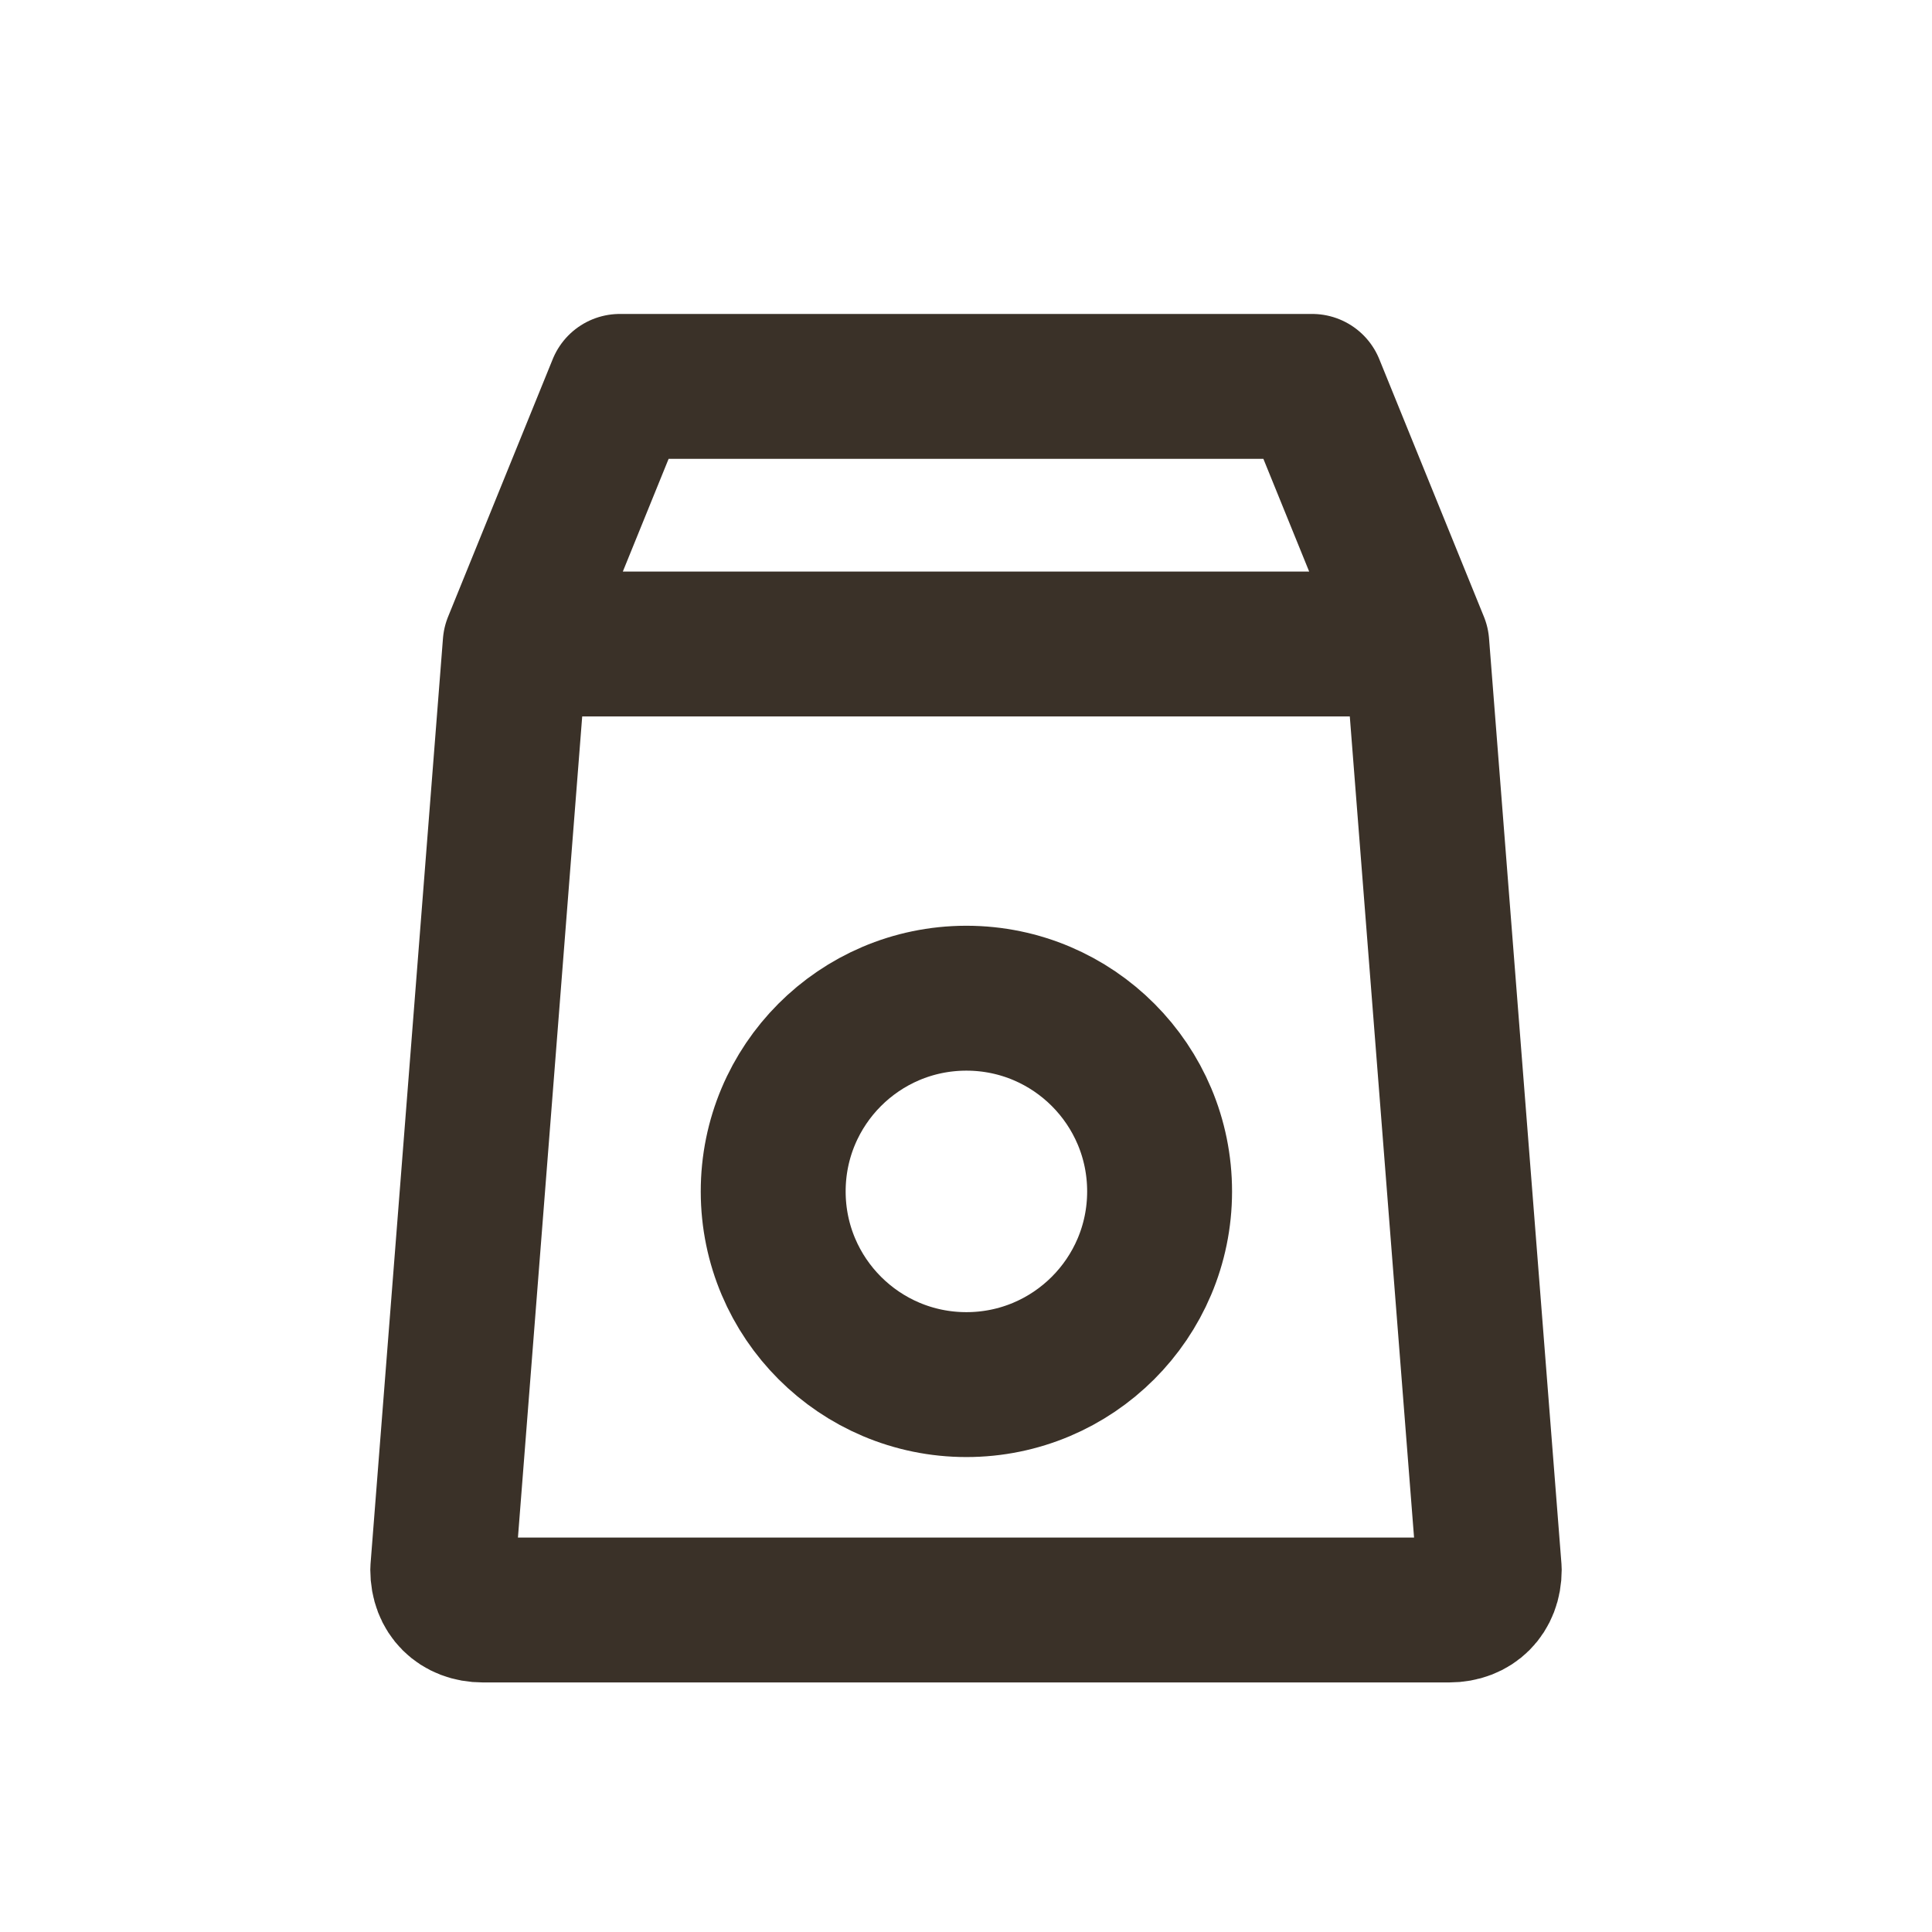
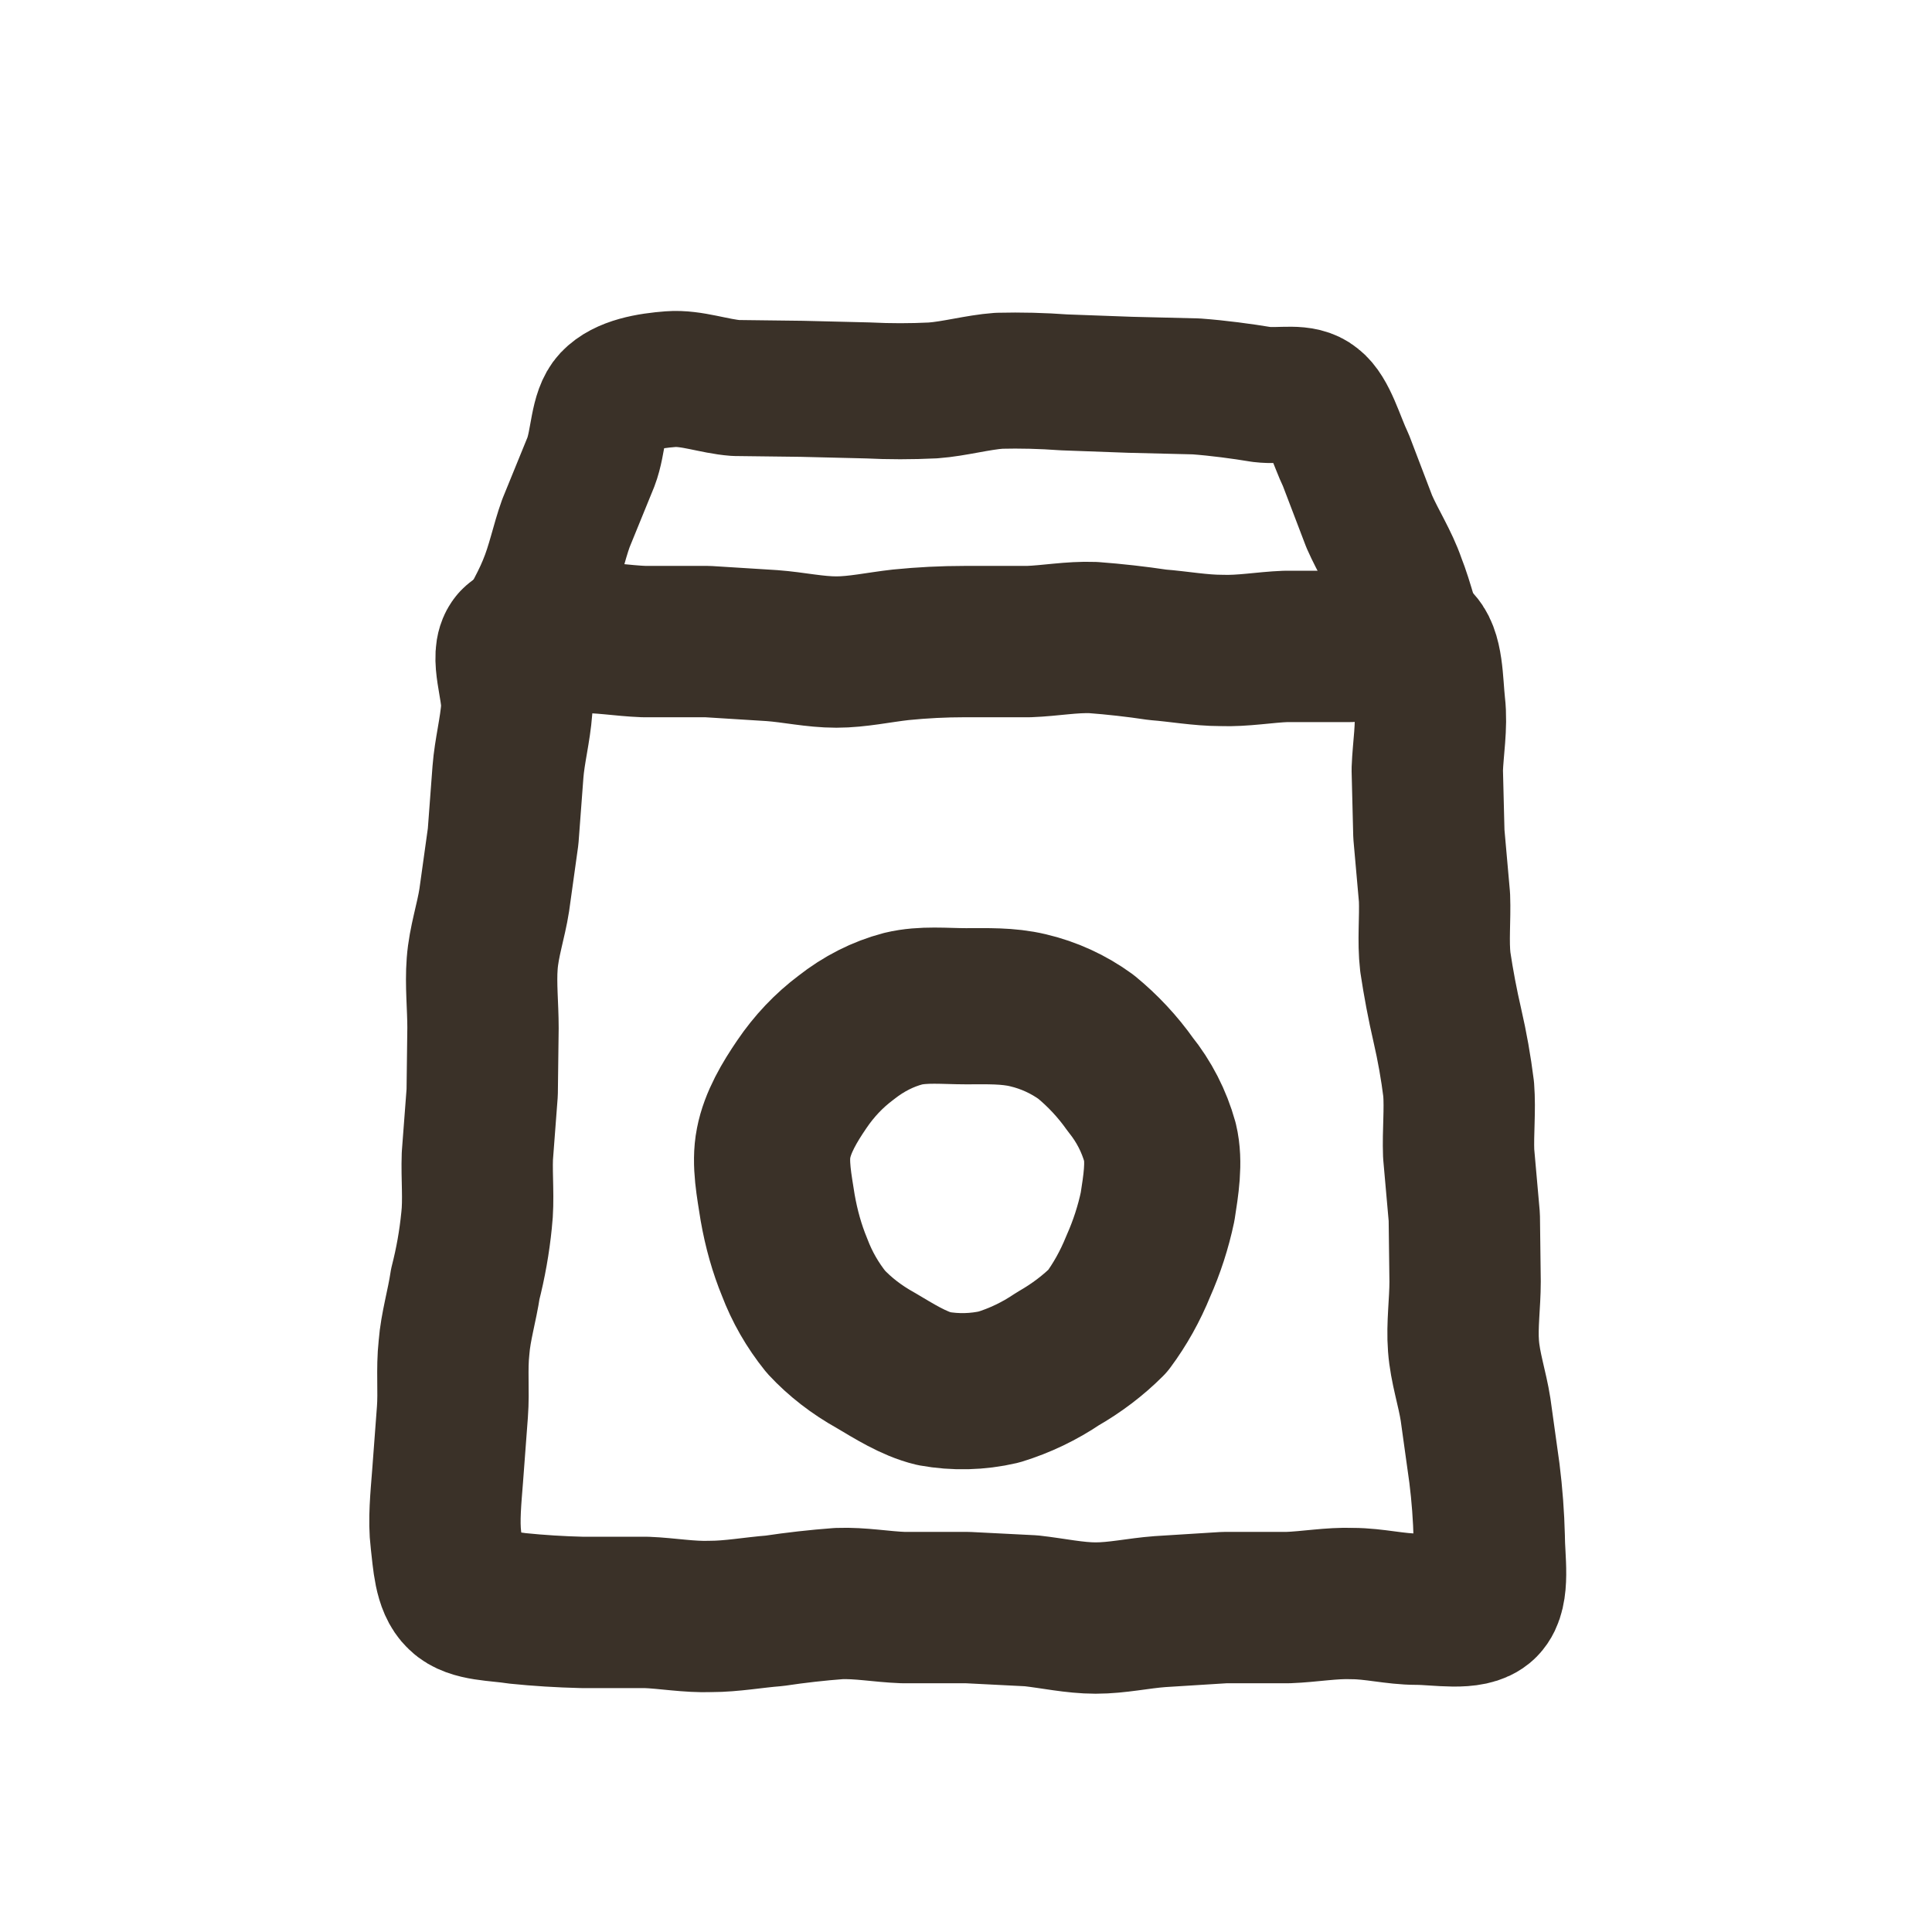
- <svg xmlns="http://www.w3.org/2000/svg" fill="none" stroke="#3a3128" stroke-linecap="round" stroke-linejoin="round" stroke-width="1.8" viewBox="0 0 24 24">
-   <path d="M6.4 8h11.2l.9 11.5c0 .3-.2.5-.5.5H6c-.3 0-.5-.2-.5-.5Zm0 0 1.3-3.2h8.6L17.6 8" />
-   <path d="M12 12.4a2.4 2.4 0 1 0 .01 0Z" />
+ <svg xmlns="http://www.w3.org/2000/svg" fill="none" stroke="#3a3128" stroke-linecap="round" stroke-linejoin="round" viewBox="0 0 24 24">
+   <path stroke-width="1.88" d="M6.4 7.99c.13-.14.53-.07.8-.07.26-.01.53.04.8.05h.79l.8.05c.27.02.53.08.8.08.26 0 .53-.06.8-.09q.4-.04.79-.04h.8c.27-.01.53-.06.8-.05q.4.03.8.09c.26.02.53.07.79.07.27.01.54-.04.8-.05h.8c.27-.01.64-.17.81-.05.16.12.15.51.18.78.03.26-.02.53-.03.8l.02.8.07.79c.01.27-.02.54.01.8q.06.4.15.79t.14.79c.02.26-.01.53 0 .8l.07.79.01.8c0 .27-.04.54-.02.8.02.27.11.53.15.79l.11.79q.05.4.06.8c0 .27.07.67-.08.82s-.55.07-.82.07-.53-.07-.8-.07c-.26-.01-.53.04-.8.05h-.79l-.8.05c-.27.02-.53.08-.8.08-.26 0-.53-.06-.8-.09l-.79-.04h-.8c-.27-.01-.53-.06-.8-.05q-.4.03-.8.09c-.26.02-.53.07-.79.07-.27.01-.54-.04-.8-.05h-.8q-.41-.01-.8-.05c-.25-.04-.56-.03-.7-.17-.15-.14-.16-.43-.19-.68-.03-.24 0-.53.02-.79l.06-.8c.02-.26-.01-.53.02-.8.02-.26.1-.52.14-.79q.1-.39.14-.79c.03-.26 0-.53.01-.8l.06-.79.01-.8c0-.27-.03-.54-.01-.8.02-.27.11-.53.15-.79l.11-.79.06-.8c.02-.26.09-.52.11-.79.01-.27-.15-.66-.02-.81" />
+   <path stroke-width="1.69" d="M6.4 8c.07-.12.28-.47.38-.72.11-.26.16-.53.25-.78l.31-.76c.1-.26.08-.61.24-.78.17-.18.49-.23.75-.25s.54.09.81.11l.82.01.82.02q.4.02.81 0c.27-.02.55-.1.82-.12q.4-.01.81.02l.82.03.82.02c.27.02.57.06.81.1.25.03.5-.05.67.09.17.13.26.48.38.73l.29.76c.11.25.26.48.35.74.1.25.2.65.24.78" />
+   <path stroke-width="1.94" d="M12 12.5c-.26 0-.53-.03-.78.03q-.38.1-.71.36-.32.24-.55.58c-.15.22-.3.47-.35.73-.05.25.01.54.05.8q.07.4.21.74.14.37.39.68.26.28.62.48c.22.13.47.29.72.35a2 2 0 0 0 .81-.02q.39-.12.73-.35.35-.2.62-.47.23-.31.38-.68.16-.36.24-.74c.04-.26.09-.55.03-.8a2 2 0 0 0-.37-.72 3 3 0 0 0-.55-.59 2 2 0 0 0-.72-.33c-.25-.06-.51-.05-.77-.05" />
</svg>
